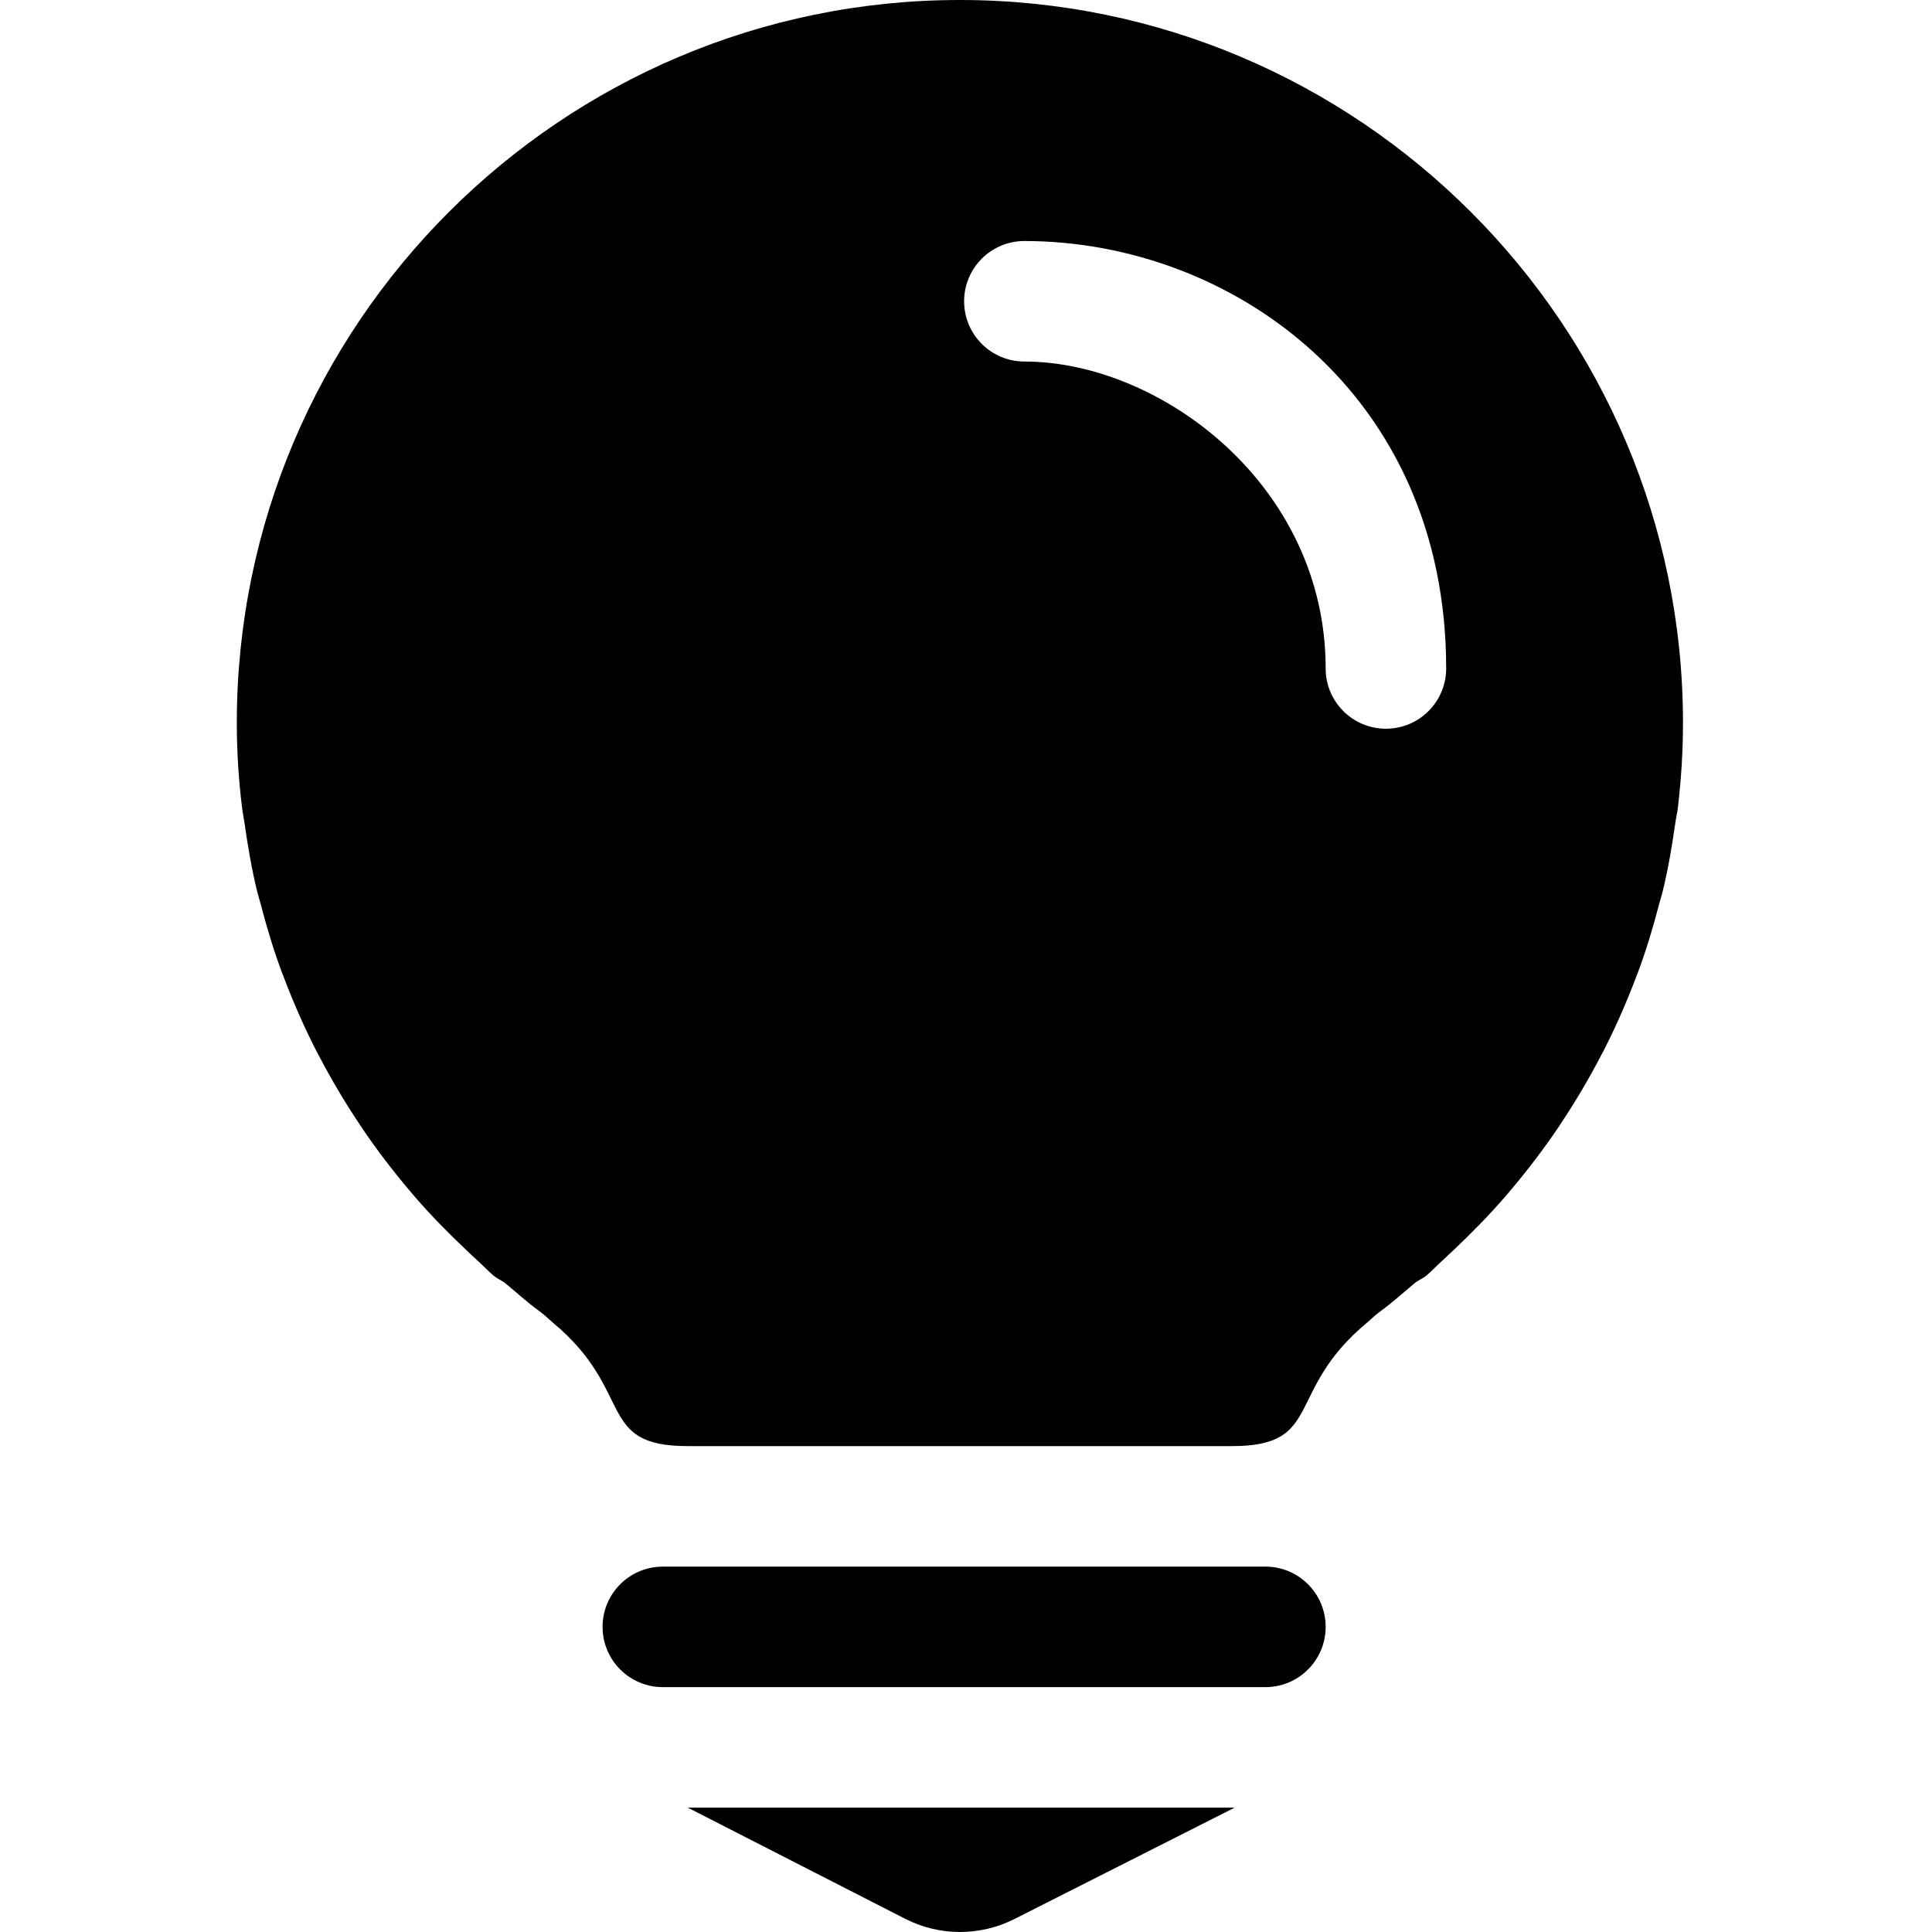
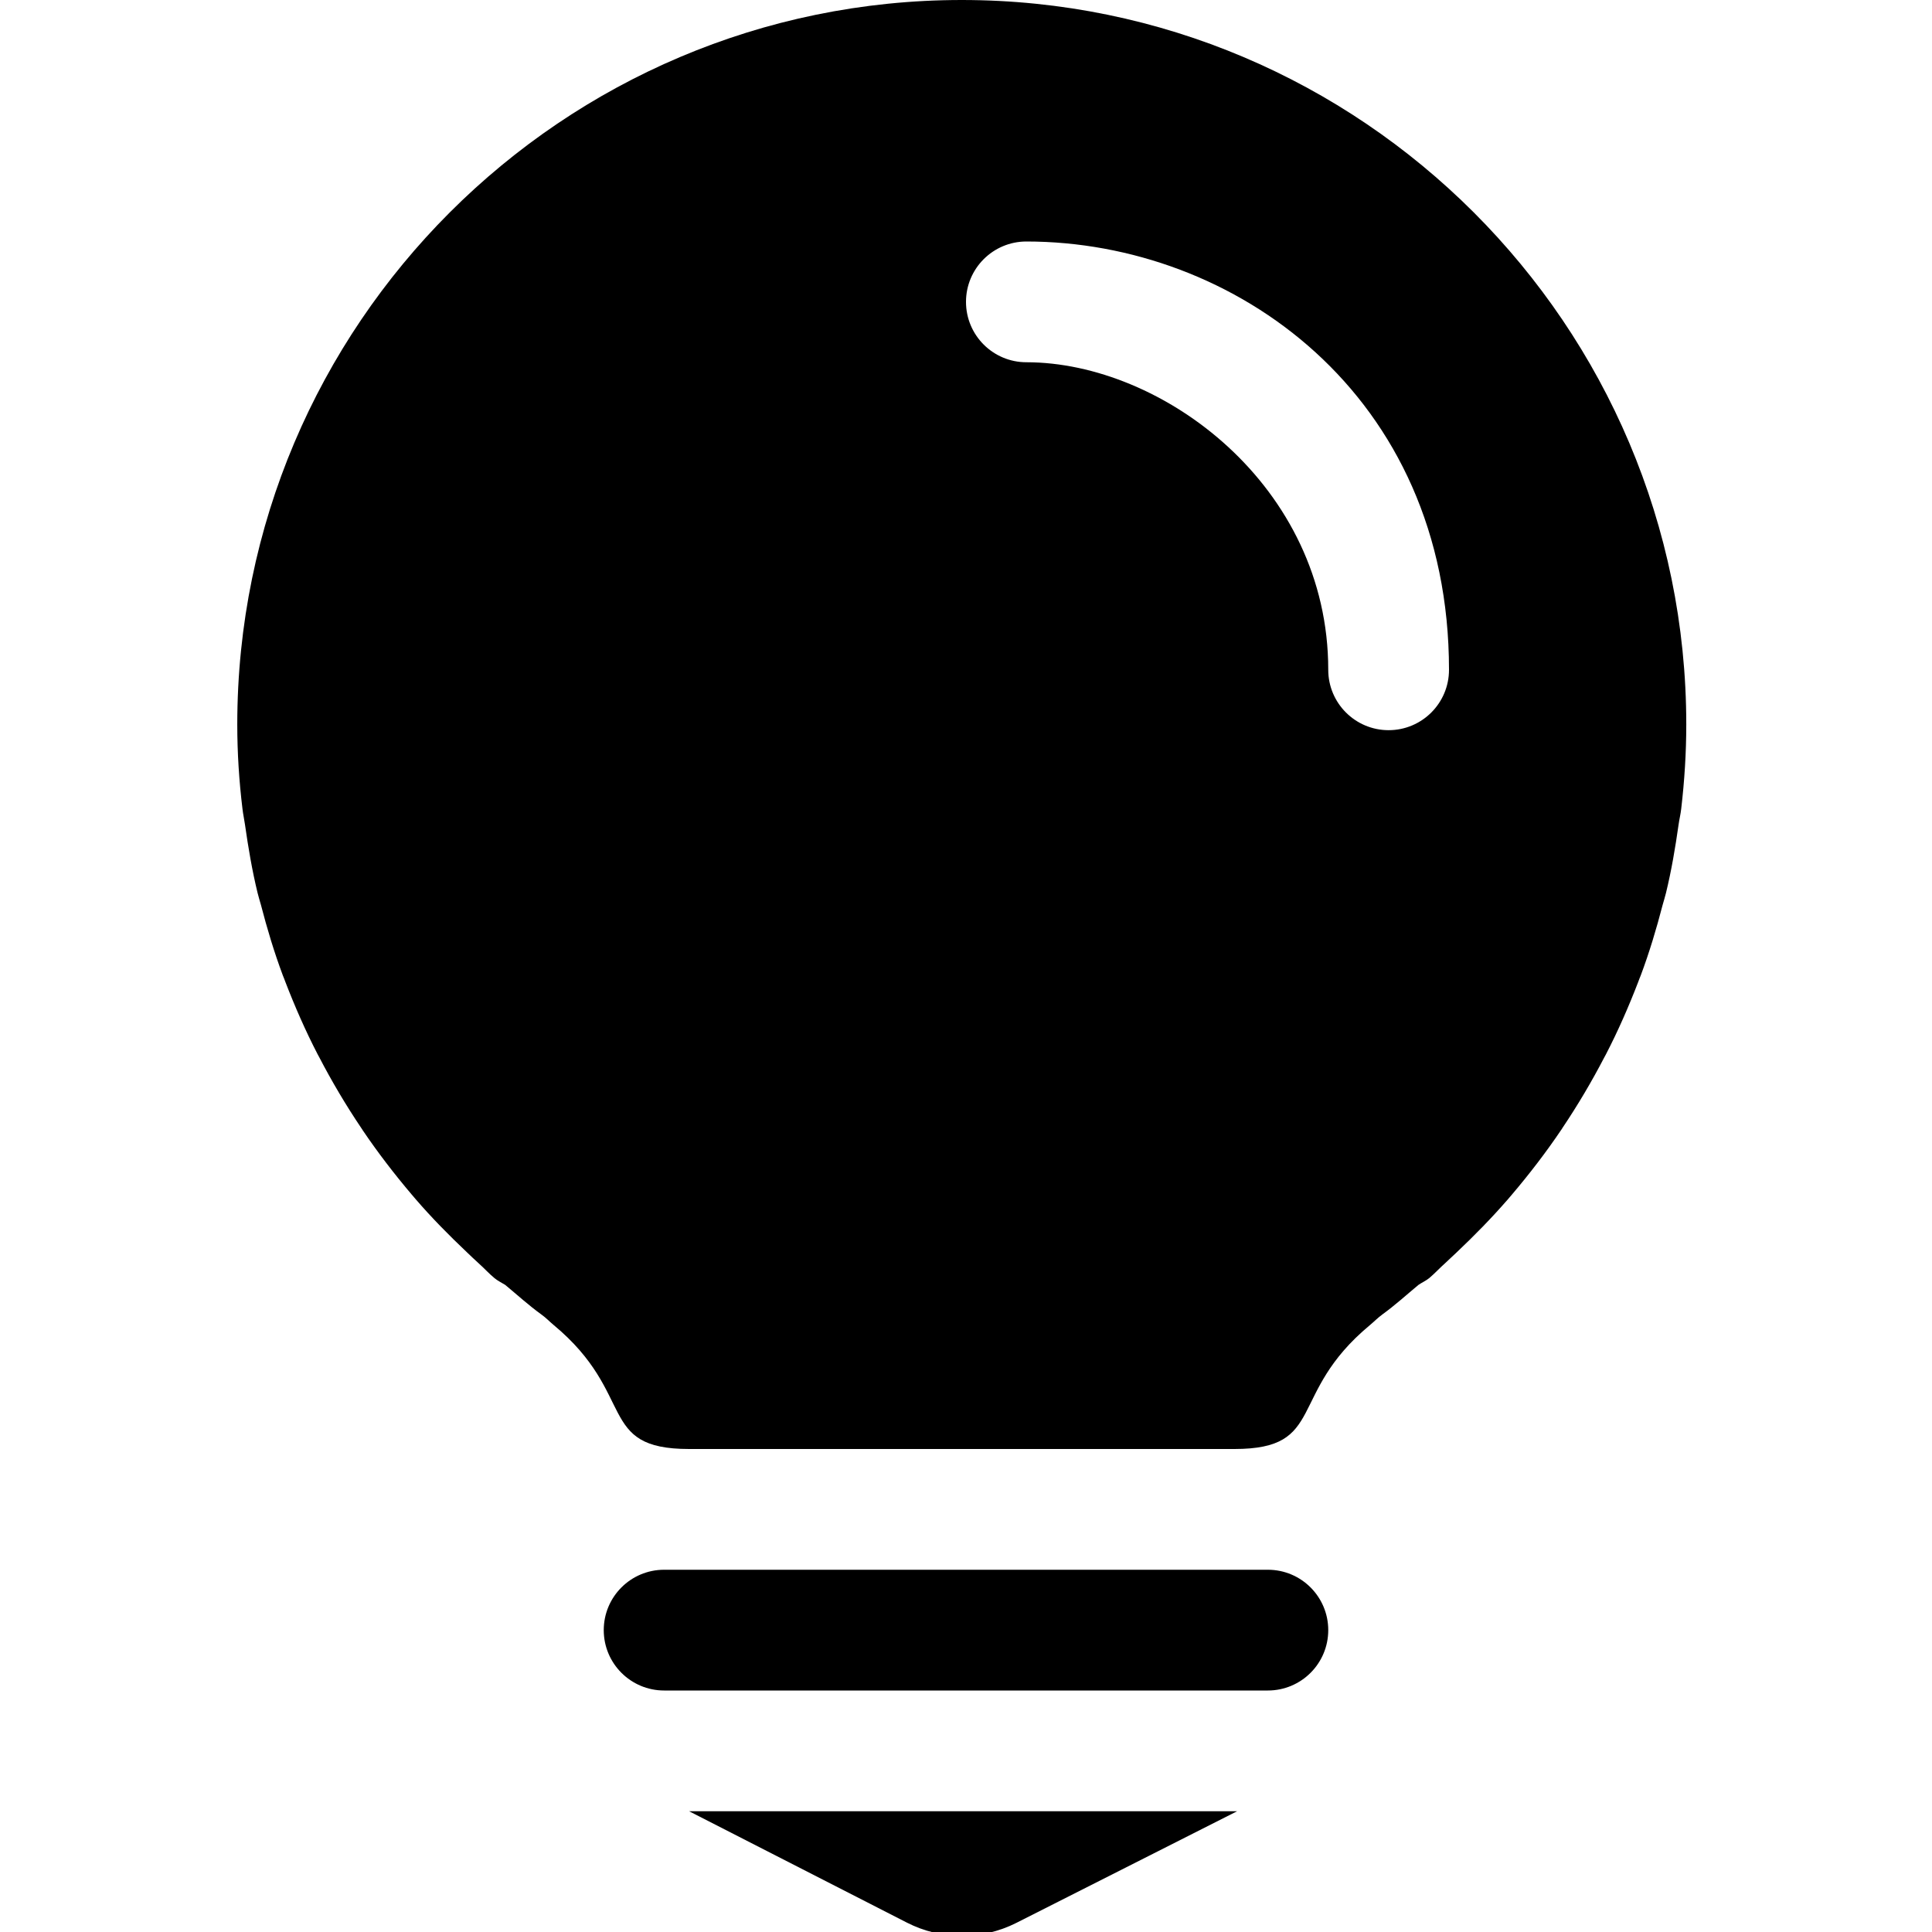
- <svg xmlns="http://www.w3.org/2000/svg" width="32" height="32.064" fill="currentColor">
+ <svg xmlns="http://www.w3.org/2000/svg" viewBox="0 0 32 32" fill="currentColor">
  <path d="M27.176 16.156c.142-.38.26-.772.362-1.166.018-.068.04-.132.056-.2.09-.37.154-.748.208-1.128.012-.088.034-.176.044-.264.054-.462.084-.928.084-1.398 0-6.616-5.384-12-12-12s-12 5.384-12 12c0 .47.03.936.086 1.396.01.09.03.176.042.264.054.38.118.758.208 1.128.016.068.038.134.056.2.102.394.22.786.362 1.166.014.036.03.072.042.108.158.41.334.812.536 1.202l.024.044c.21.404.442.796.698 1.176.008.012.016.022.022.034.25.37.522.724.812 1.066l.07.082c.264.306.55.596.846.876.066.062.128.124.196.184.088.078.166.166.258.242.054.046.12.076.18.114.198.164.386.336.596.488.084.06.136.118.208.178 1.38 1.146.706 2.052 2.242 2.052h9.032c1.534 0 .862-.906 2.244-2.052.072-.06.124-.116.208-.178.21-.152.398-.324.596-.488.058-.04.124-.068.18-.114.09-.076.17-.164.258-.242.066-.06.13-.124.196-.184.296-.28.58-.57.846-.876l.07-.082c.29-.342.562-.696.812-1.066.008-.012.016-.022.022-.034.254-.378.486-.77.696-1.174l.024-.044c.202-.39.378-.792.536-1.202.012-.038.028-.072.042-.108zM23 12.094a1 1 0 01-1-1C22 8.046 19.25 6 17 6a1 1 0 010-2c3.438 0 7 2.532 7 7.094a1 1 0 01-1 1zM15.808 30h-4.394l3.606 1.844a2.001 2.001 0 001.812.006L20.49 30h-4.682zM22 27a1 1 0 00-1-1H11a1 1 0 000 2h10a1 1 0 001-1z" />
</svg>
